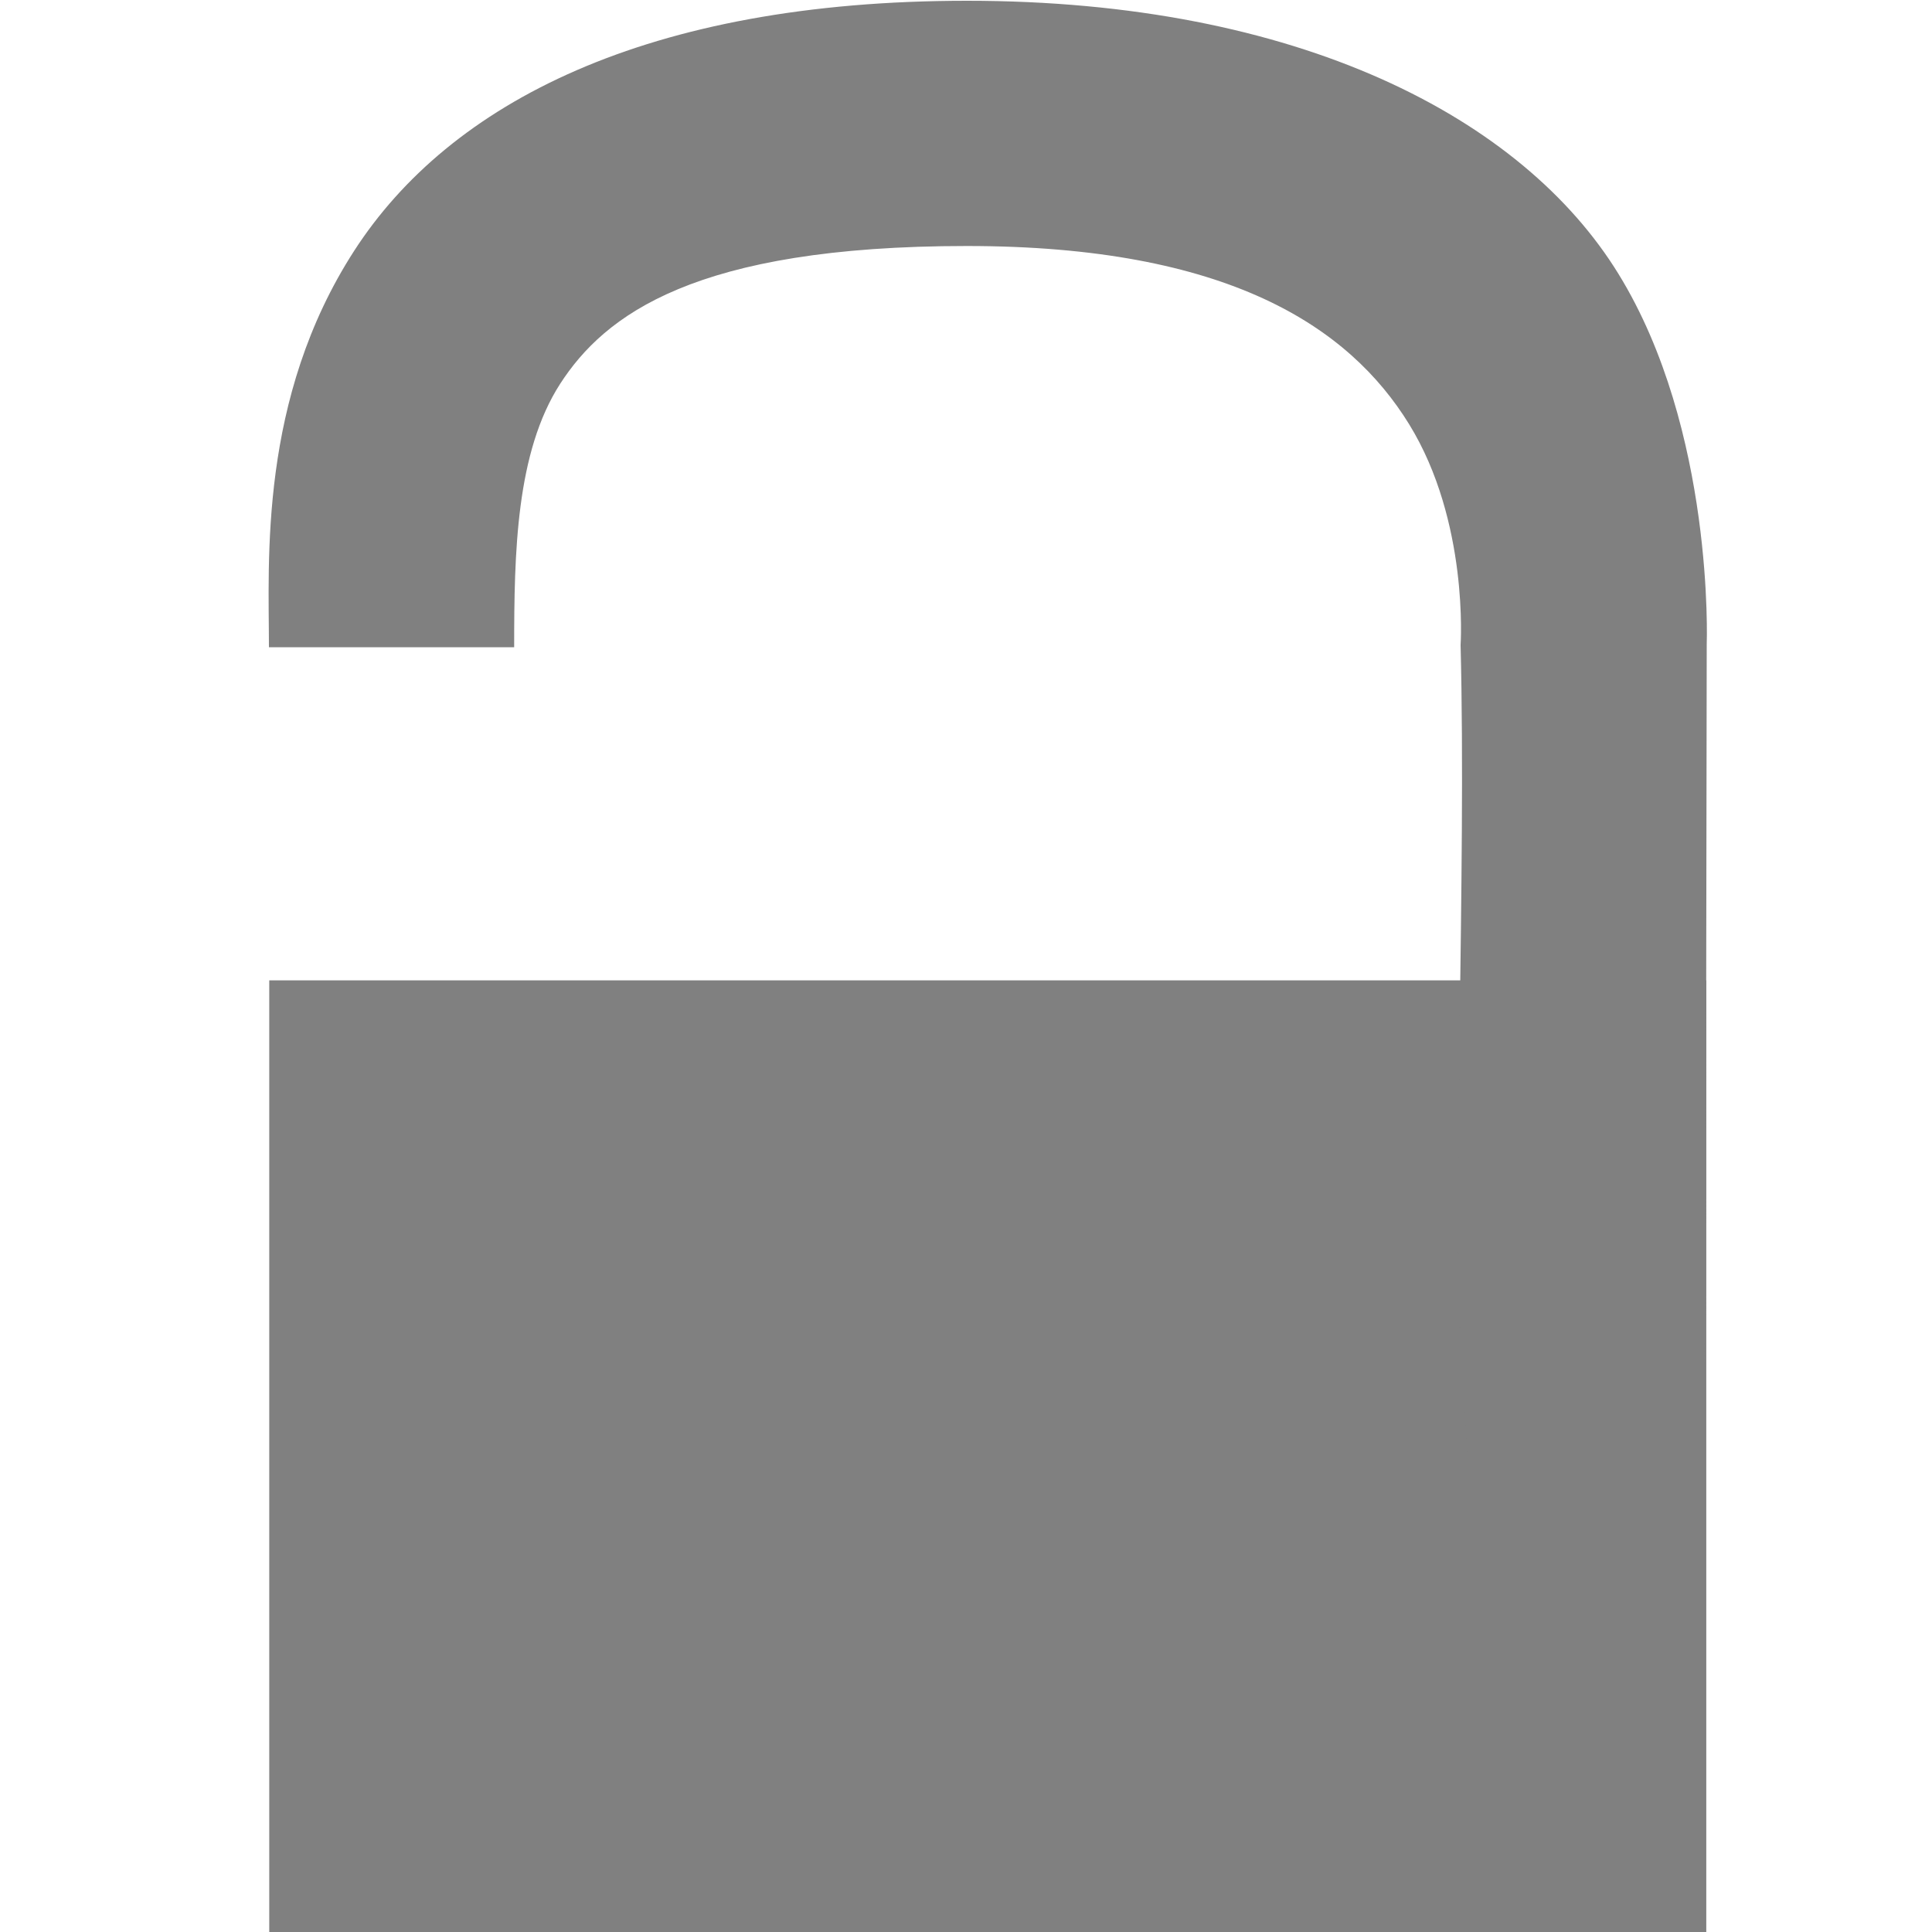
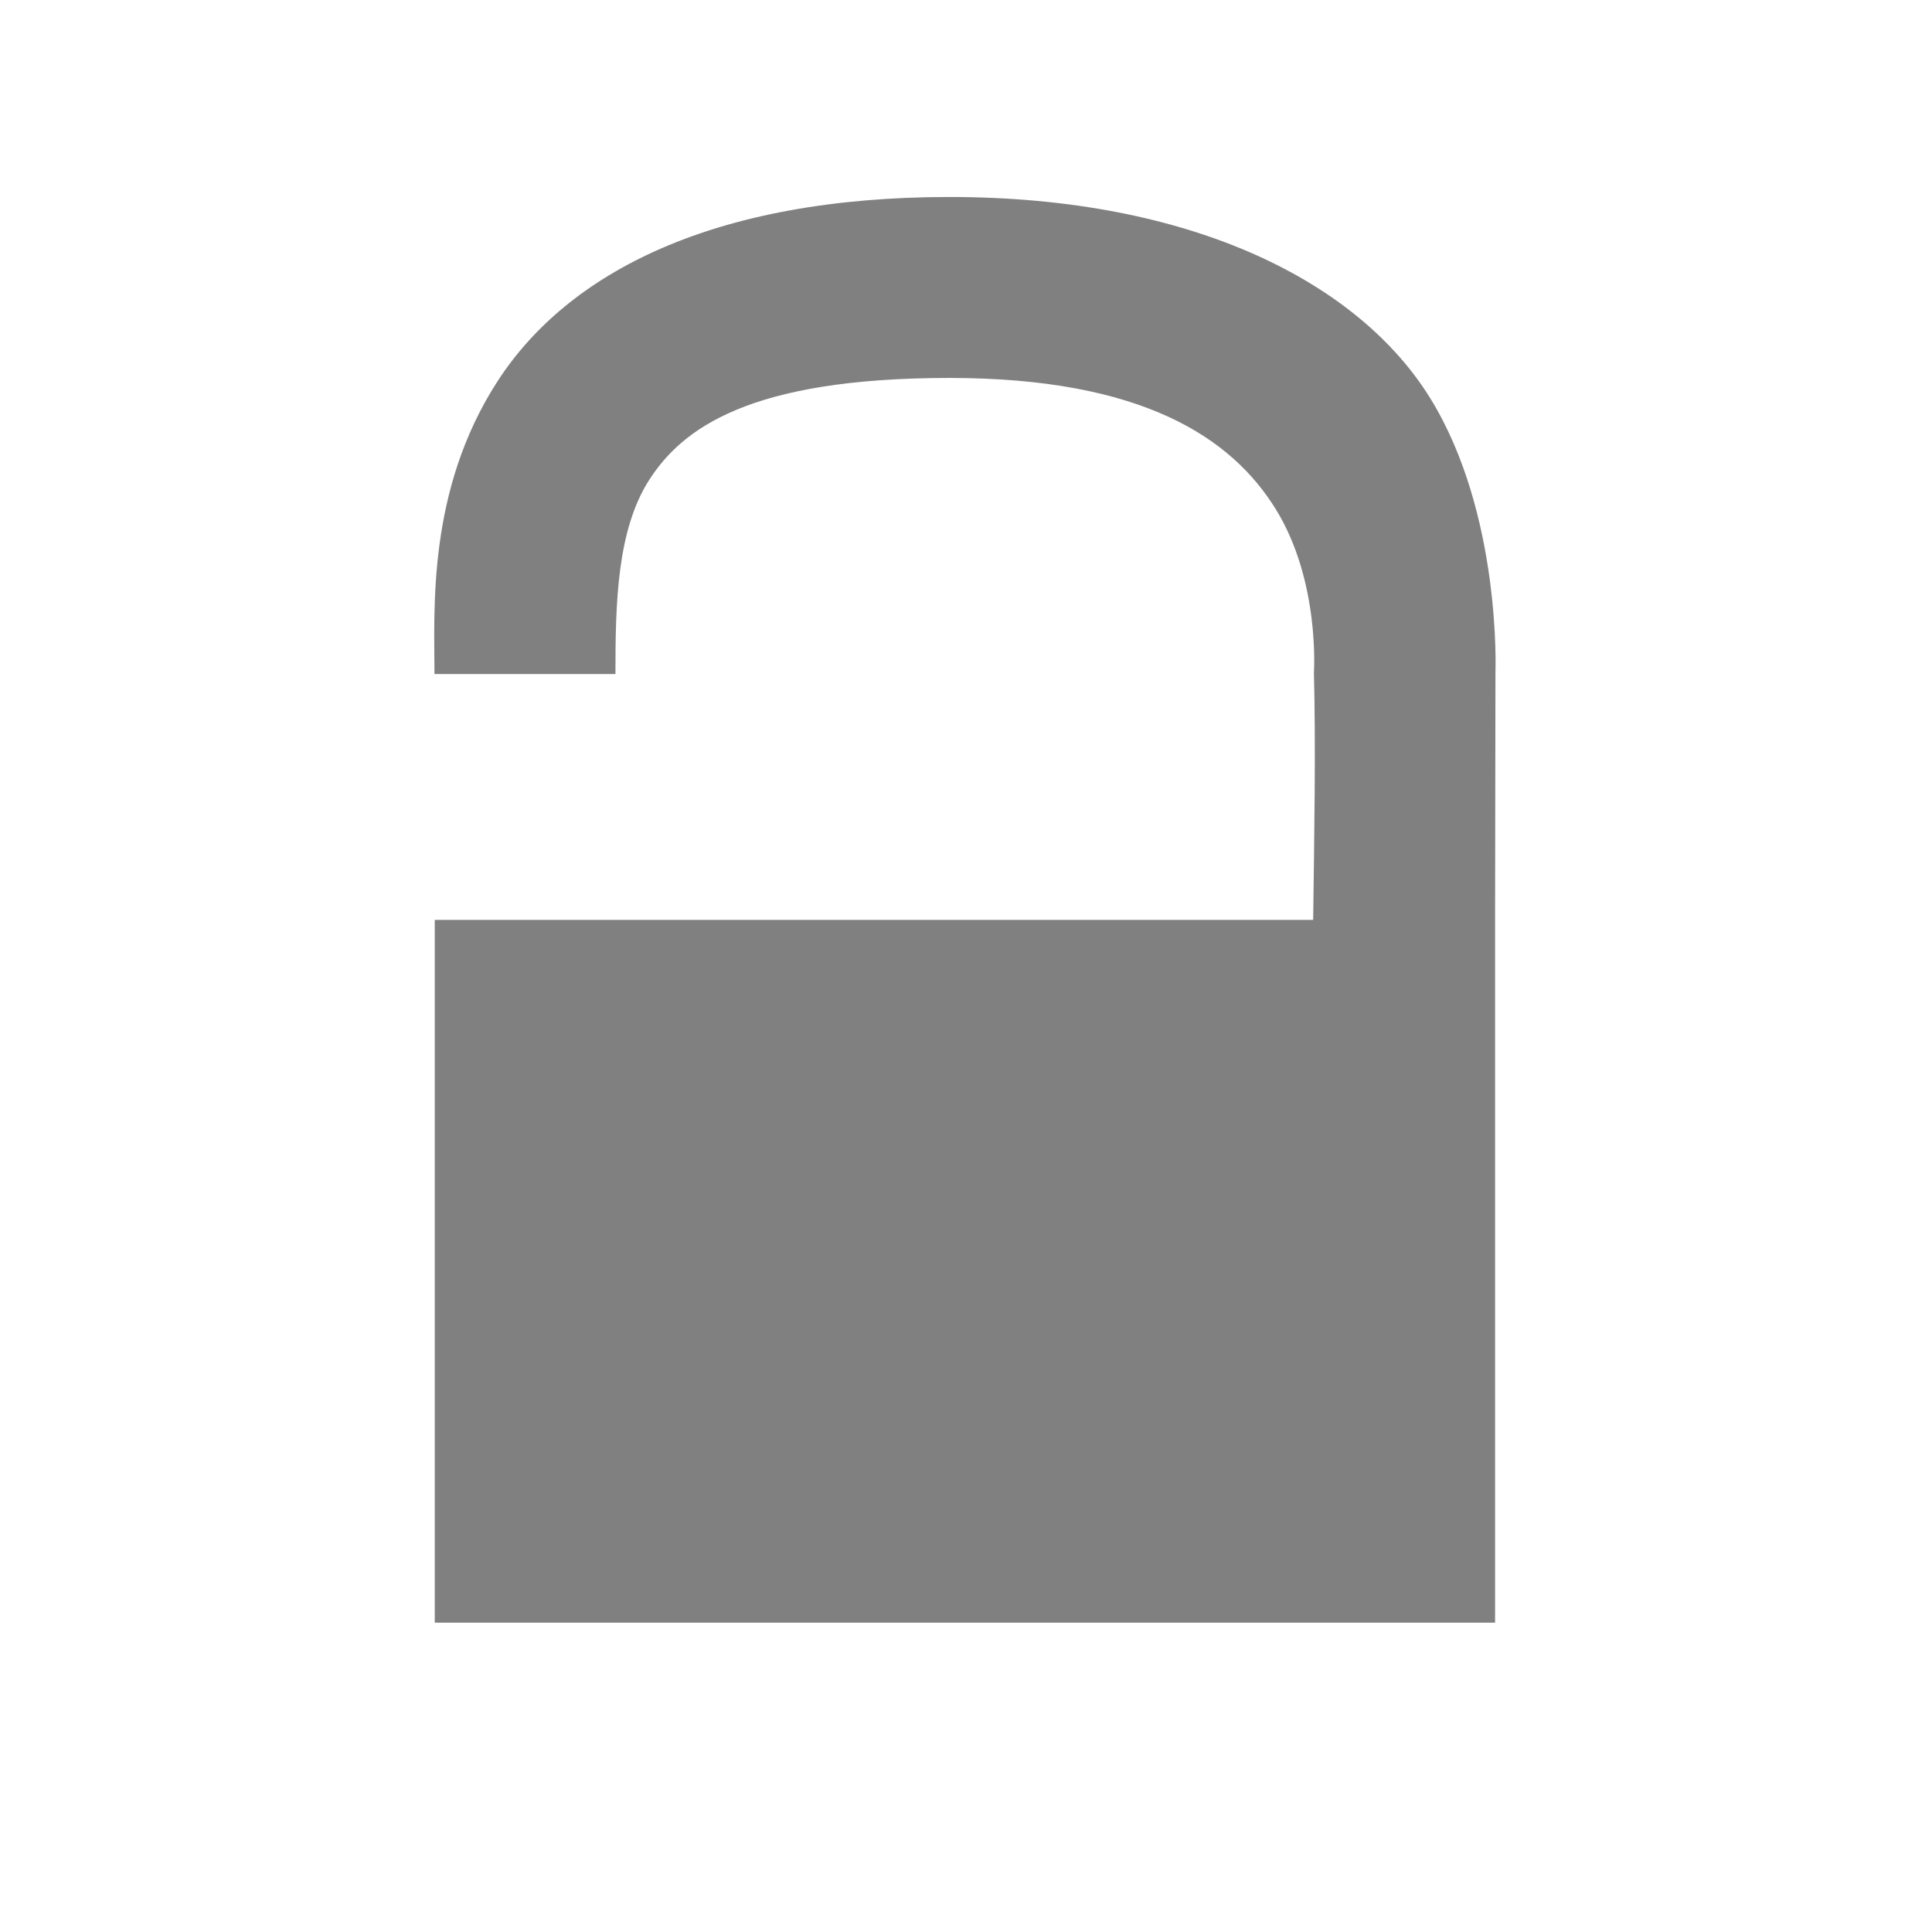
- <svg xmlns="http://www.w3.org/2000/svg" id="svg3041" version="1.1" width="15" height="15">
+ <svg xmlns="http://www.w3.org/2000/svg" id="svg3041" version="1.1" width="44" height="44">
  <defs id="defs3045" />
-   <rect style="fill:#808080;stroke:#808080;stroke-width:0.925" id="rect3051" width="10.232" height="6.469" x="2.553" y="8.074" />
-   <path style="color:#000000;font-style:normal;font-variant:normal;font-weight:normal;font-stretch:normal;font-size:medium;line-height:normal;font-family:sans-serif;text-indent:0;text-align:start;text-decoration:none;text-decoration-line:none;text-decoration-color:currentColor;letter-spacing:normal;word-spacing:normal;text-transform:none;direction:ltr;block-progression:tb;writing-mode:lr-tb;baseline-shift:baseline;text-anchor:start;clip-rule:nonzero;display:inline;overflow:visible;visibility:visible;opacity:1;isolation:auto;color-interpolation:sRGB;color-interpolation-filters:linearRGB;fill:#808080;fill-opacity:1;fill-rule:nonzero;stroke:none;stroke-width:1.904;stroke-linecap:butt;stroke-linejoin:miter;stroke-miterlimit:4;stroke-dasharray:none;stroke-dashoffset:0;stroke-opacity:1;color-rendering:auto;image-rendering:auto;shape-rendering:auto;text-rendering:auto;enable-background:accumulate" d="M 7.508,0.006 C 5.026,0.006 3.492,0.798 2.75,1.947 2.008,3.096 2.088,4.35 2.088,5.025 l 1.904,0 c 0,-0.733 0.014,-1.513 0.357,-2.045 0.344,-0.532 1.043,-1.07 3.158,-1.07 2.026,0 2.967,0.627 3.433,1.383 0.466,0.756 0.4,1.714 0.4,1.714 0.045,1.773 -0.066,4.303 0.005,5.536 l 0.053,0.898 0.898,0 0.945,-0.003 0.01,-6.436 c 0,0 0.062,-1.662 -0.685,-2.875 C 11.82,0.913 10.078,0.006 7.508,0.006 Z" id="path3848" />
+   <g id="g830" transform="matrix(2.164583,0,0,2.164583,57.55889,-23.78757)" style="stroke-width:0.462">
+     <path style="color:#000000;font-style:normal;font-variant:normal;font-weight:normal;font-stretch:normal;font-size:medium;line-height:normal;font-family:sans-serif;font-variant-ligatures:normal;font-variant-position:normal;font-variant-caps:normal;font-variant-numeric:normal;font-variant-alternates:normal;font-feature-settings:normal;text-indent:0;text-align:start;text-decoration:none;text-decoration-line:none;text-decoration-style:solid;text-decoration-color:#000000;letter-spacing:normal;word-spacing:normal;text-transform:none;writing-mode:lr-tb;direction:ltr;text-orientation:mixed;dominant-baseline:auto;baseline-shift:baseline;text-anchor:start;white-space:normal;shape-padding:0;clip-rule:nonzero;display:inline;overflow:visible;visibility:visible;opacity:1;isolation:auto;mix-blend-mode:normal;color-interpolation:sRGB;color-interpolation-filters:linearRGB;solid-color:#000000;solid-opacity:1;vector-effect:none;fill:#808080;fill-opacity:1;fill-rule:nonzero;stroke:none;stroke-width:0.427;stroke-linecap:butt;stroke-linejoin:miter;stroke-miterlimit:4;stroke-dasharray:none;stroke-dashoffset:0;stroke-opacity:1;color-rendering:auto;image-rendering:auto;shape-rendering:auto;text-rendering:auto;enable-background:accumulate" d="m -16.6,13.062 c -2.482,0 -4.016,0.793 -4.758,1.941 -0.742,1.149 -0.662,2.403 -0.662,3.078 h 1.904 c 0,-0.733 0.014,-1.513 0.357,-2.045 0.344,-0.532 1.043,-1.07 3.158,-1.07 2.026,0 2.968,0.627 3.434,1.383 0.466,0.756 0.4,1.715 0.4,1.715 0.02,0.777 0.004,1.709 -0.008,2.604 h -9.242 V 28.062 h 11.156 v -7.395 l 0.004,-2.609 c 0,0 0.064,-1.662 -0.684,-2.875 -0.747,-1.213 -2.49,-2.121 -5.061,-2.121 z" id="rect3051-3" />
+   </g>
</svg>
